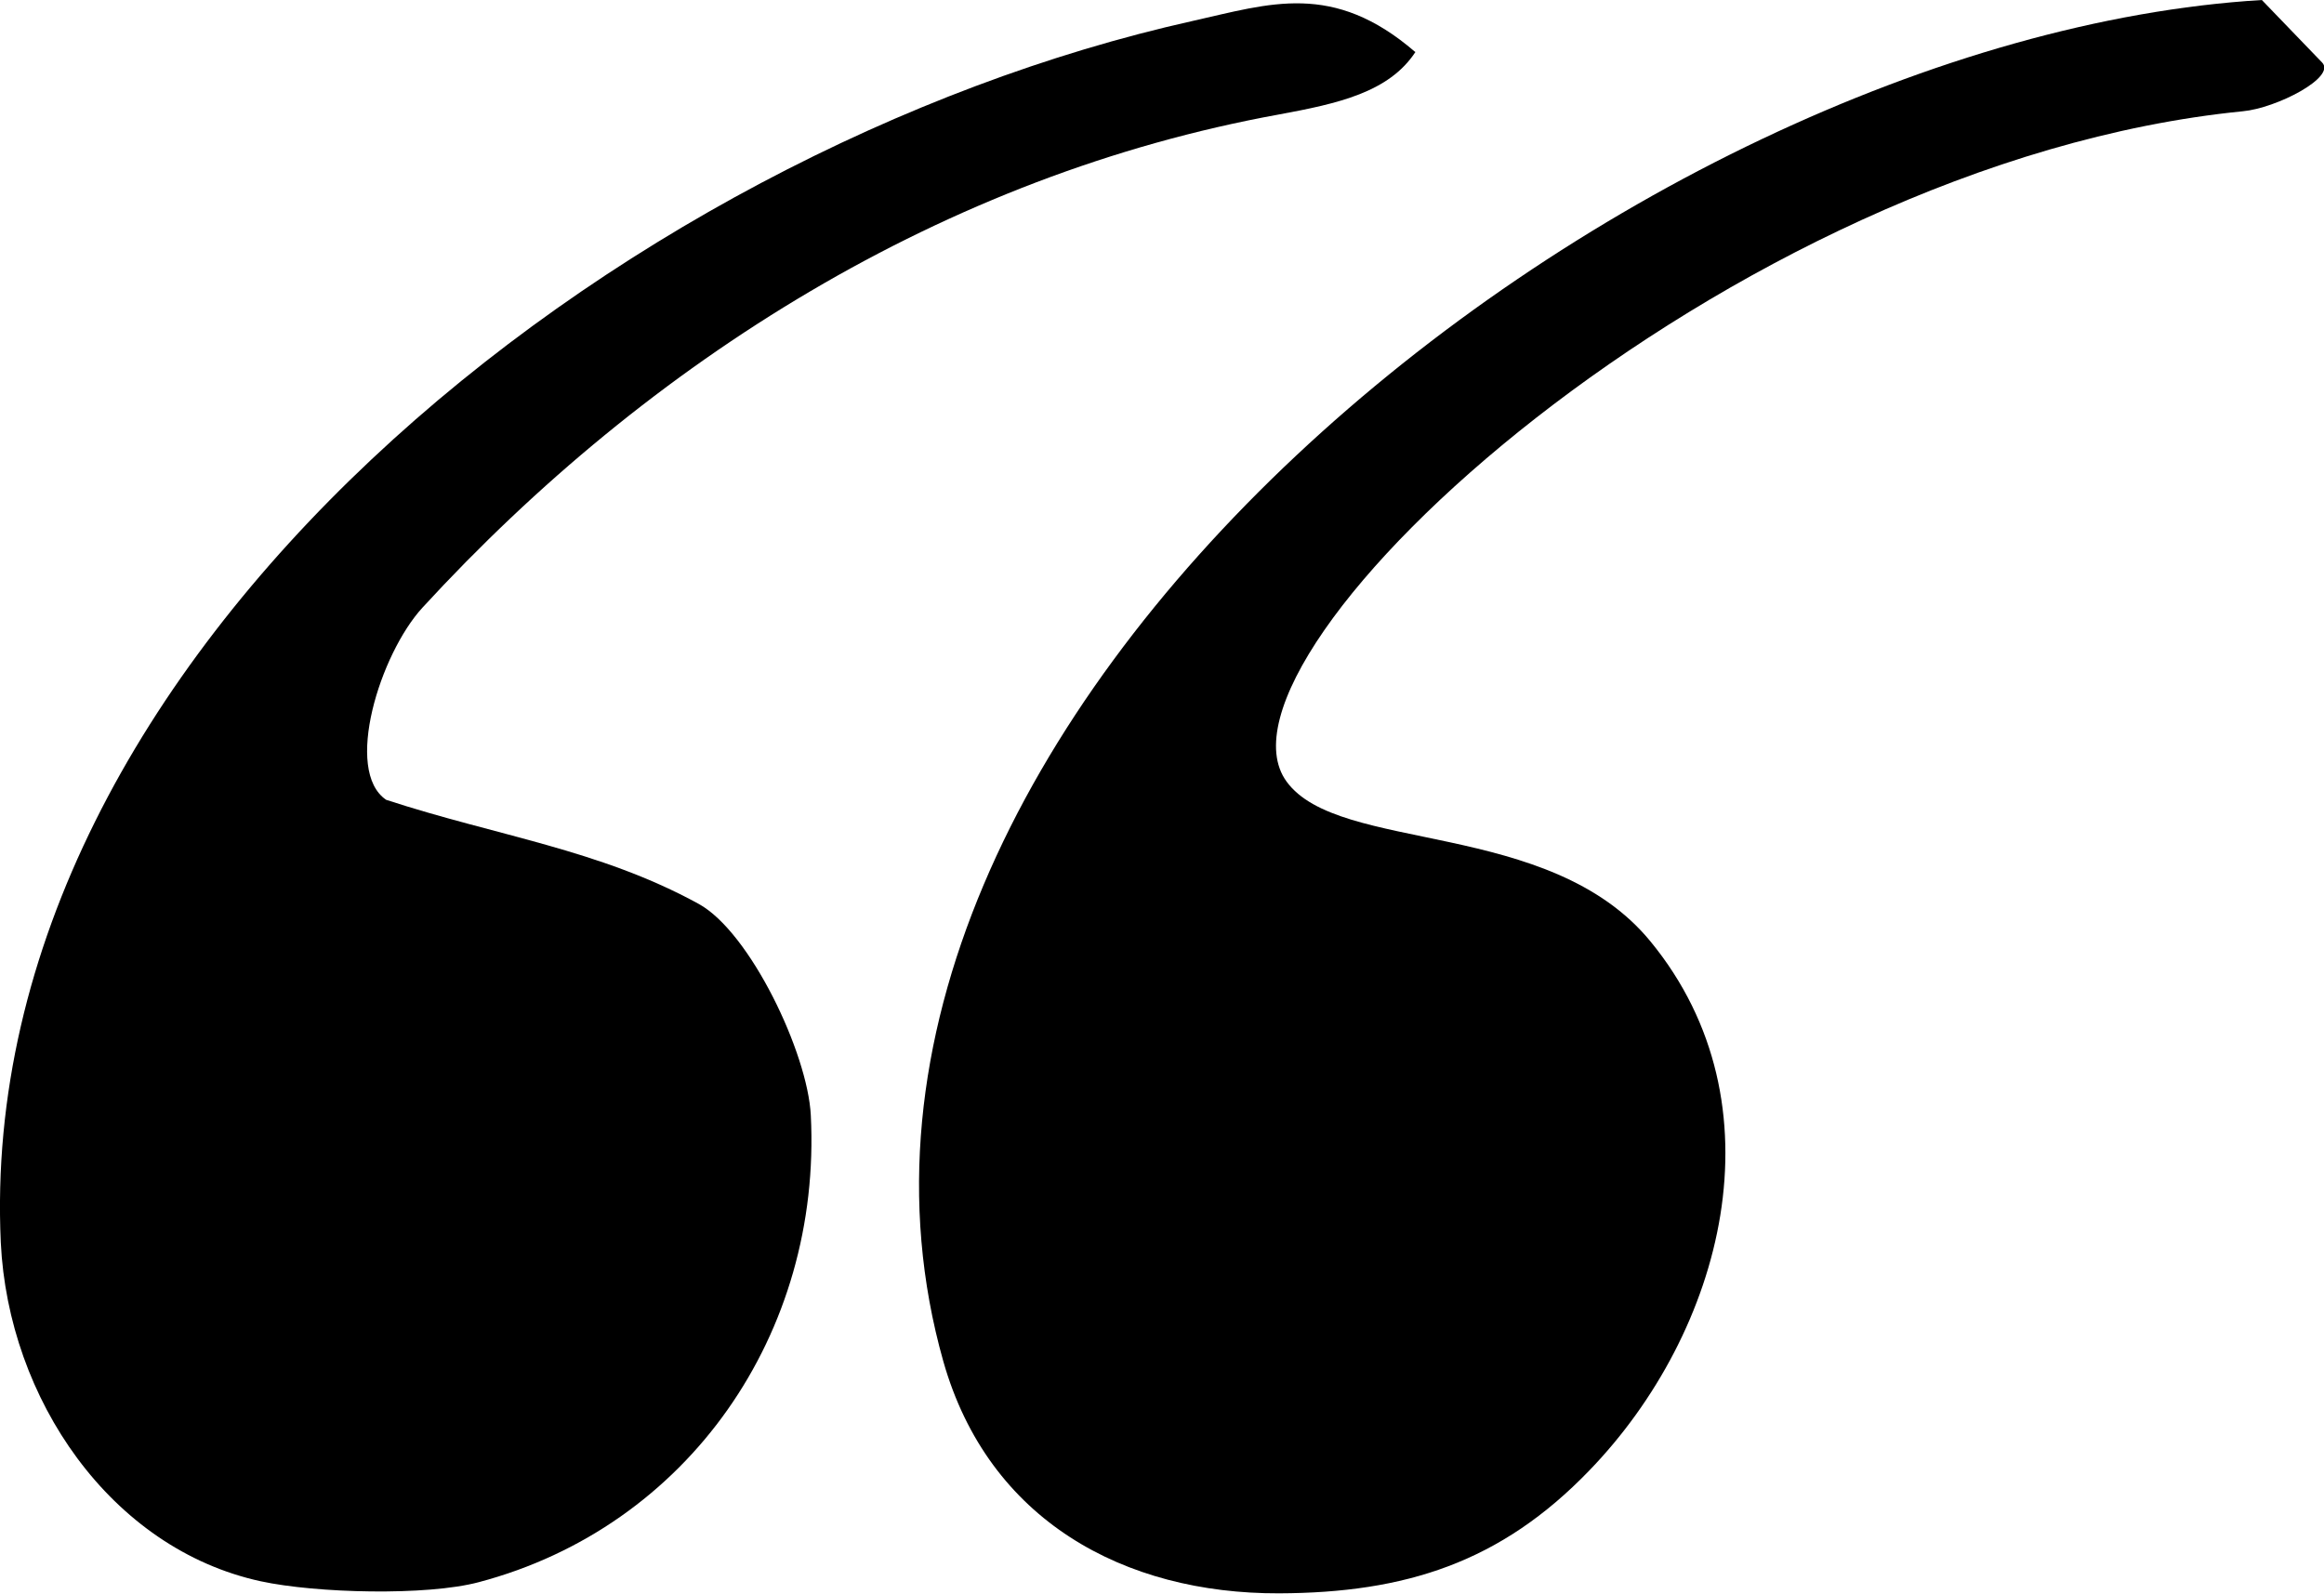
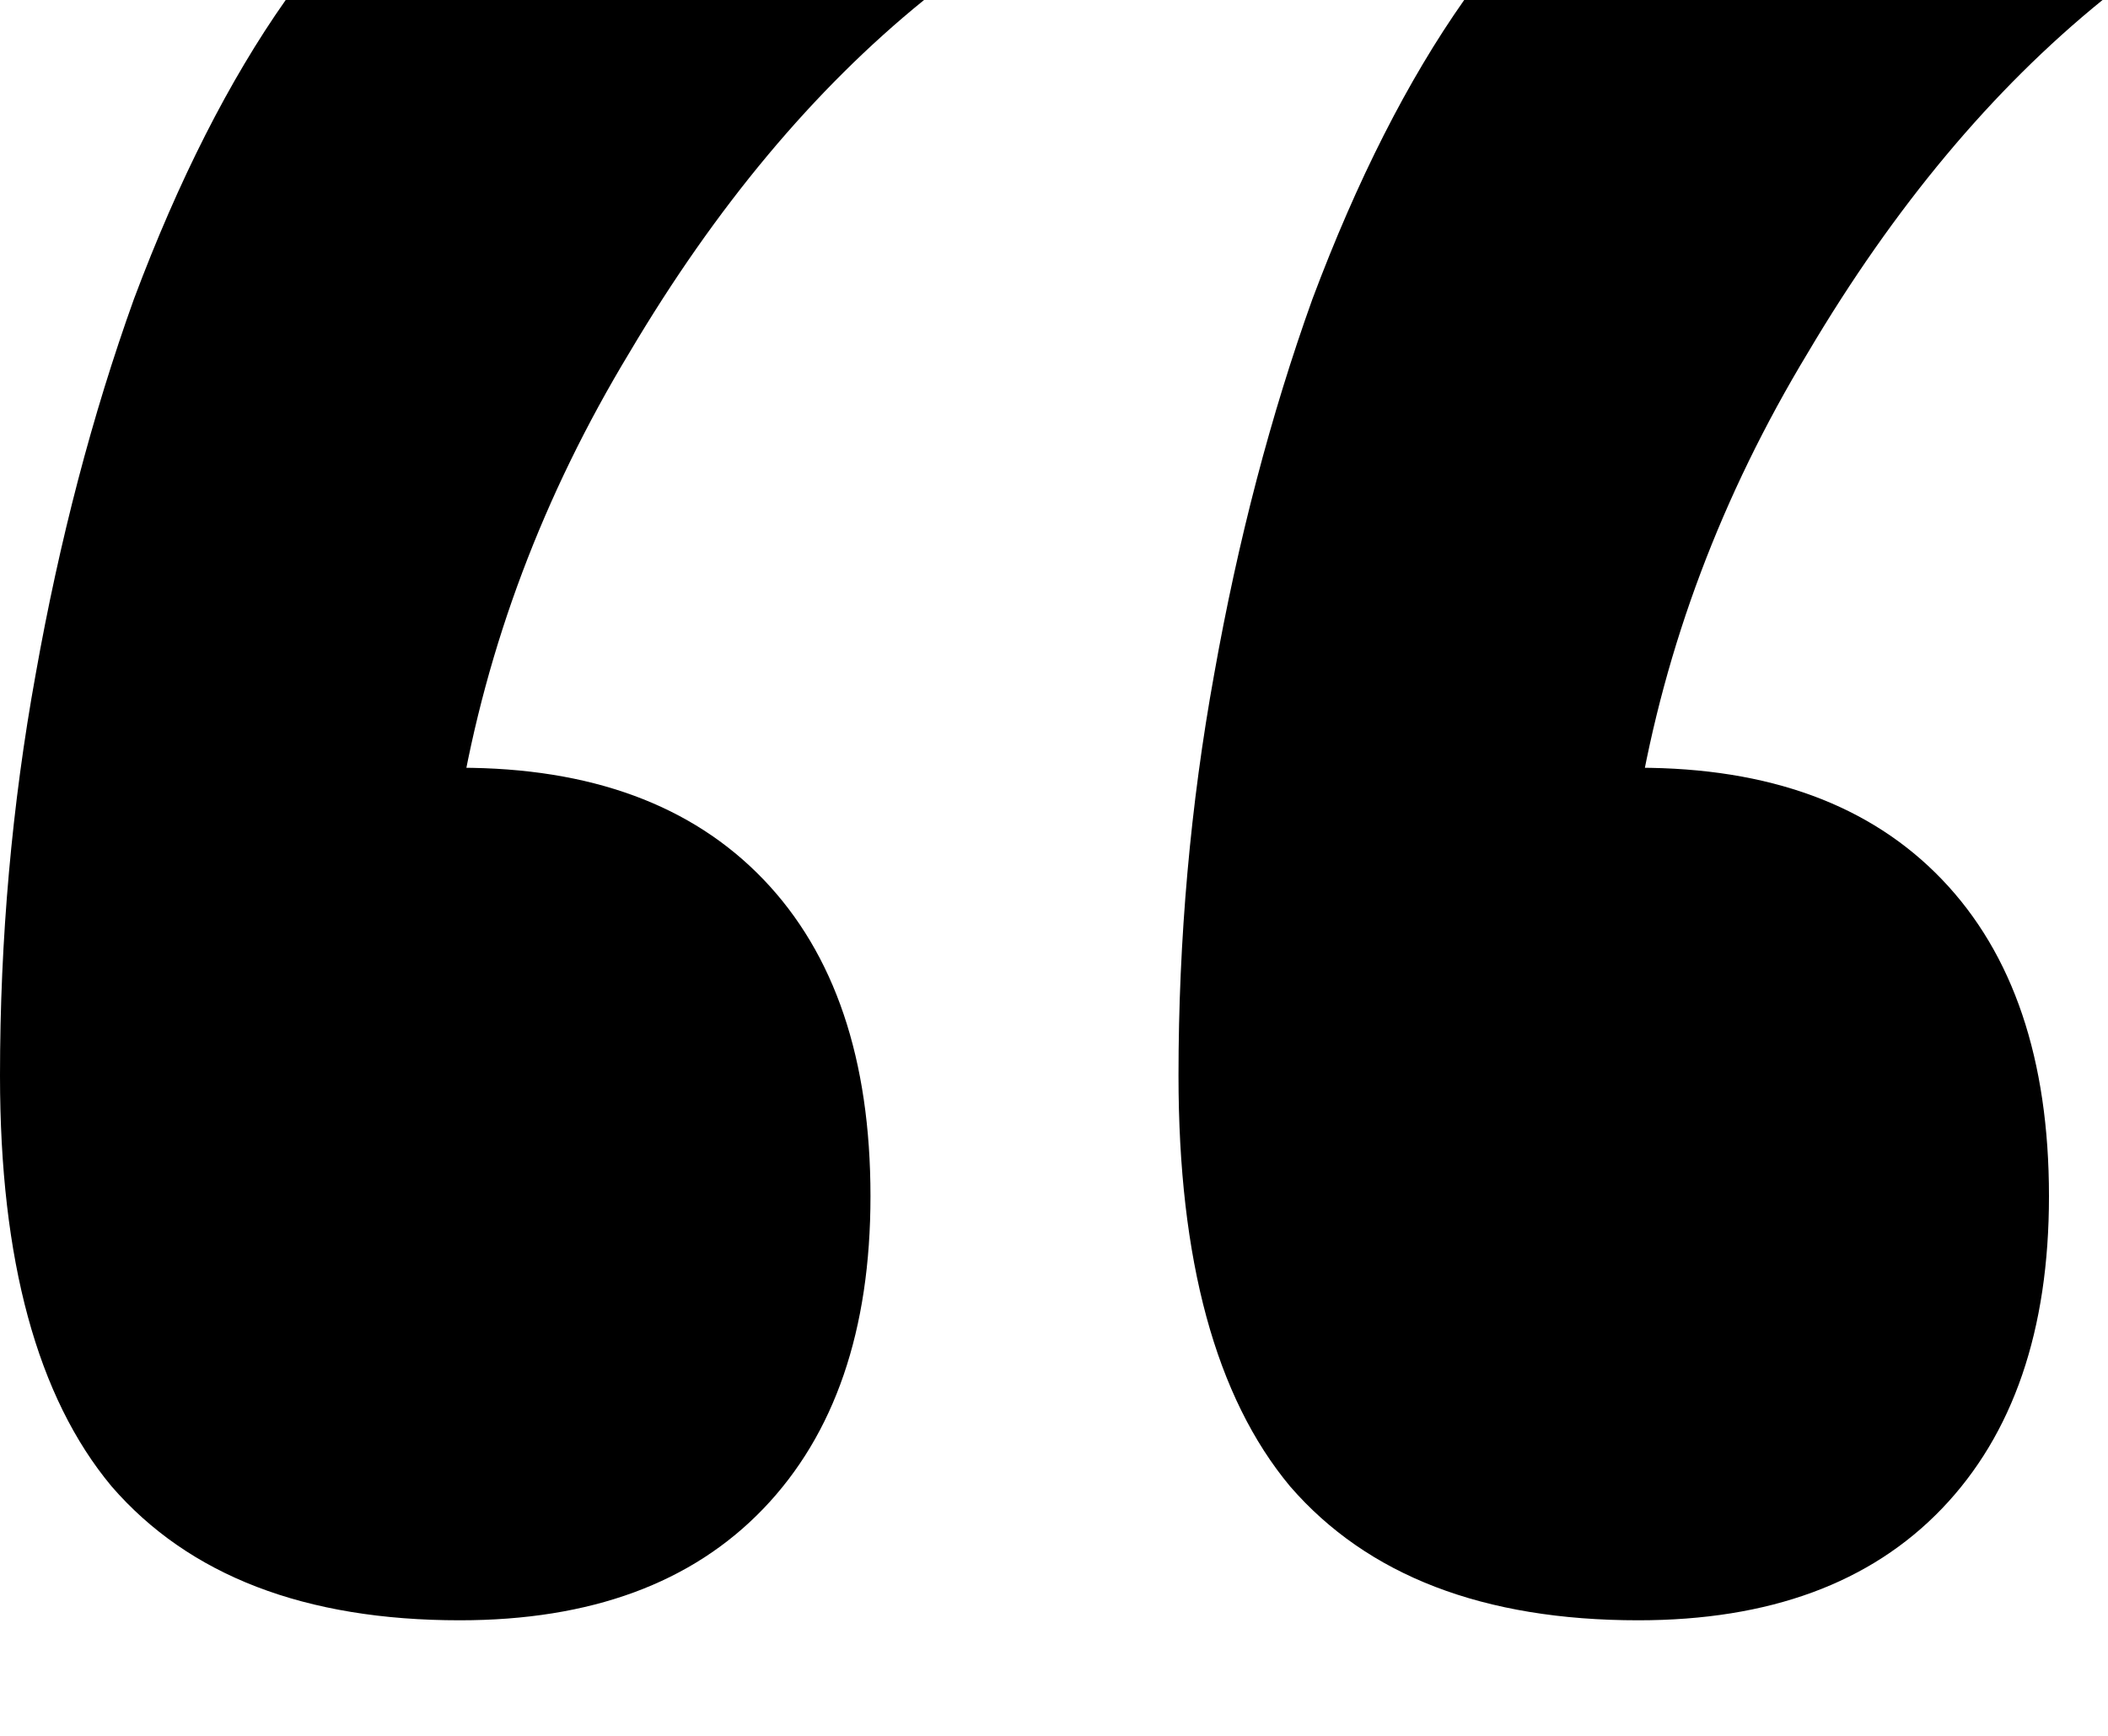
- <svg xmlns="http://www.w3.org/2000/svg" class="w-full" viewBox="0 0 35 24" fill="none">
-   <path d="M21.318 0.781C20.918 1.393 20.143 1.561 19.268 1.723C14.227 2.638 9.781 5.431 6.362 9.153C5.721 9.853 5.174 11.61 5.815 12.047C7.477 12.592 9.026 12.794 10.522 13.615C11.296 14.039 12.164 15.863 12.211 16.799C12.378 20.083 10.368 22.997 7.21 23.832C6.429 24.04 4.766 24 3.925 23.818C1.668 23.327 0.126 21.072 0.012 18.717C-0.395 9.86 9.333 2.241 17.96 0.316C19.128 0.054 20.076 -0.283 21.311 0.781H21.318Z" fill="black" />
-   <path d="M33.777 1.676C25.985 2.45 17.986 9.853 19.375 11.771C20.163 12.861 23.335 12.323 24.857 14.181C26.873 16.637 25.952 20.063 23.936 22.149C22.6 23.536 21.165 23.993 19.262 24C16.931 24.007 14.888 22.903 14.207 20.507C11.49 10.889 24.47 0.579 34.064 0L34.972 0.942C35.186 1.164 34.285 1.629 33.777 1.676Z" fill="black" />
+ <svg xmlns="http://www.w3.org/2000/svg" viewBox="0 0 17 14" fill="none">
+   <path d="M16.956 0C16.068 0.72 15.276 1.668 14.58 2.844C13.884 3.996 13.428 5.208 13.212 6.48V13.068C11.964 13.068 11.028 12.708 10.404 11.988C9.804 11.268 9.504 10.164 9.504 8.676C9.504 7.572 9.6 6.492 9.792 5.436C9.984 4.356 10.248 3.348 10.584 2.412C10.944 1.452 11.352 0.648 11.808 0H16.956ZM13.212 6.192C14.268 6.192 15.084 6.492 15.66 7.092C16.236 7.692 16.524 8.544 16.524 9.648C16.524 10.728 16.236 11.568 15.66 12.168C15.084 12.768 14.268 13.068 13.212 13.068C12.156 13.068 11.328 12.768 10.728 12.168C10.152 11.568 9.864 10.728 9.864 9.648C9.864 8.544 10.152 7.692 10.728 7.092C11.328 6.492 12.156 6.192 13.212 6.192ZM7.452 0C6.564 0.72 5.772 1.668 5.076 2.844C4.38 3.996 3.924 5.208 3.708 6.48V13.068C2.46 13.068 1.524 12.708 0.9 11.988C0.3 11.268 0 10.164 0 8.676C0 7.572 0.096 6.492 0.288 5.436C0.48 4.356 0.744 3.348 1.08 2.412C1.44 1.452 1.848 0.648 2.304 0H7.452ZM3.708 6.192C4.764 6.192 5.58 6.492 6.156 7.092C6.732 7.692 7.02 8.544 7.02 9.648C7.02 10.728 6.732 11.568 6.156 12.168C5.58 12.768 4.764 13.068 3.708 13.068C2.652 13.068 1.824 12.768 1.224 12.168C0.648 11.568 0.36 10.728 0.36 9.648C0.36 8.544 0.648 7.692 1.224 7.092C1.824 6.492 2.652 6.192 3.708 6.192Z" fill="currentColor" />
</svg>
